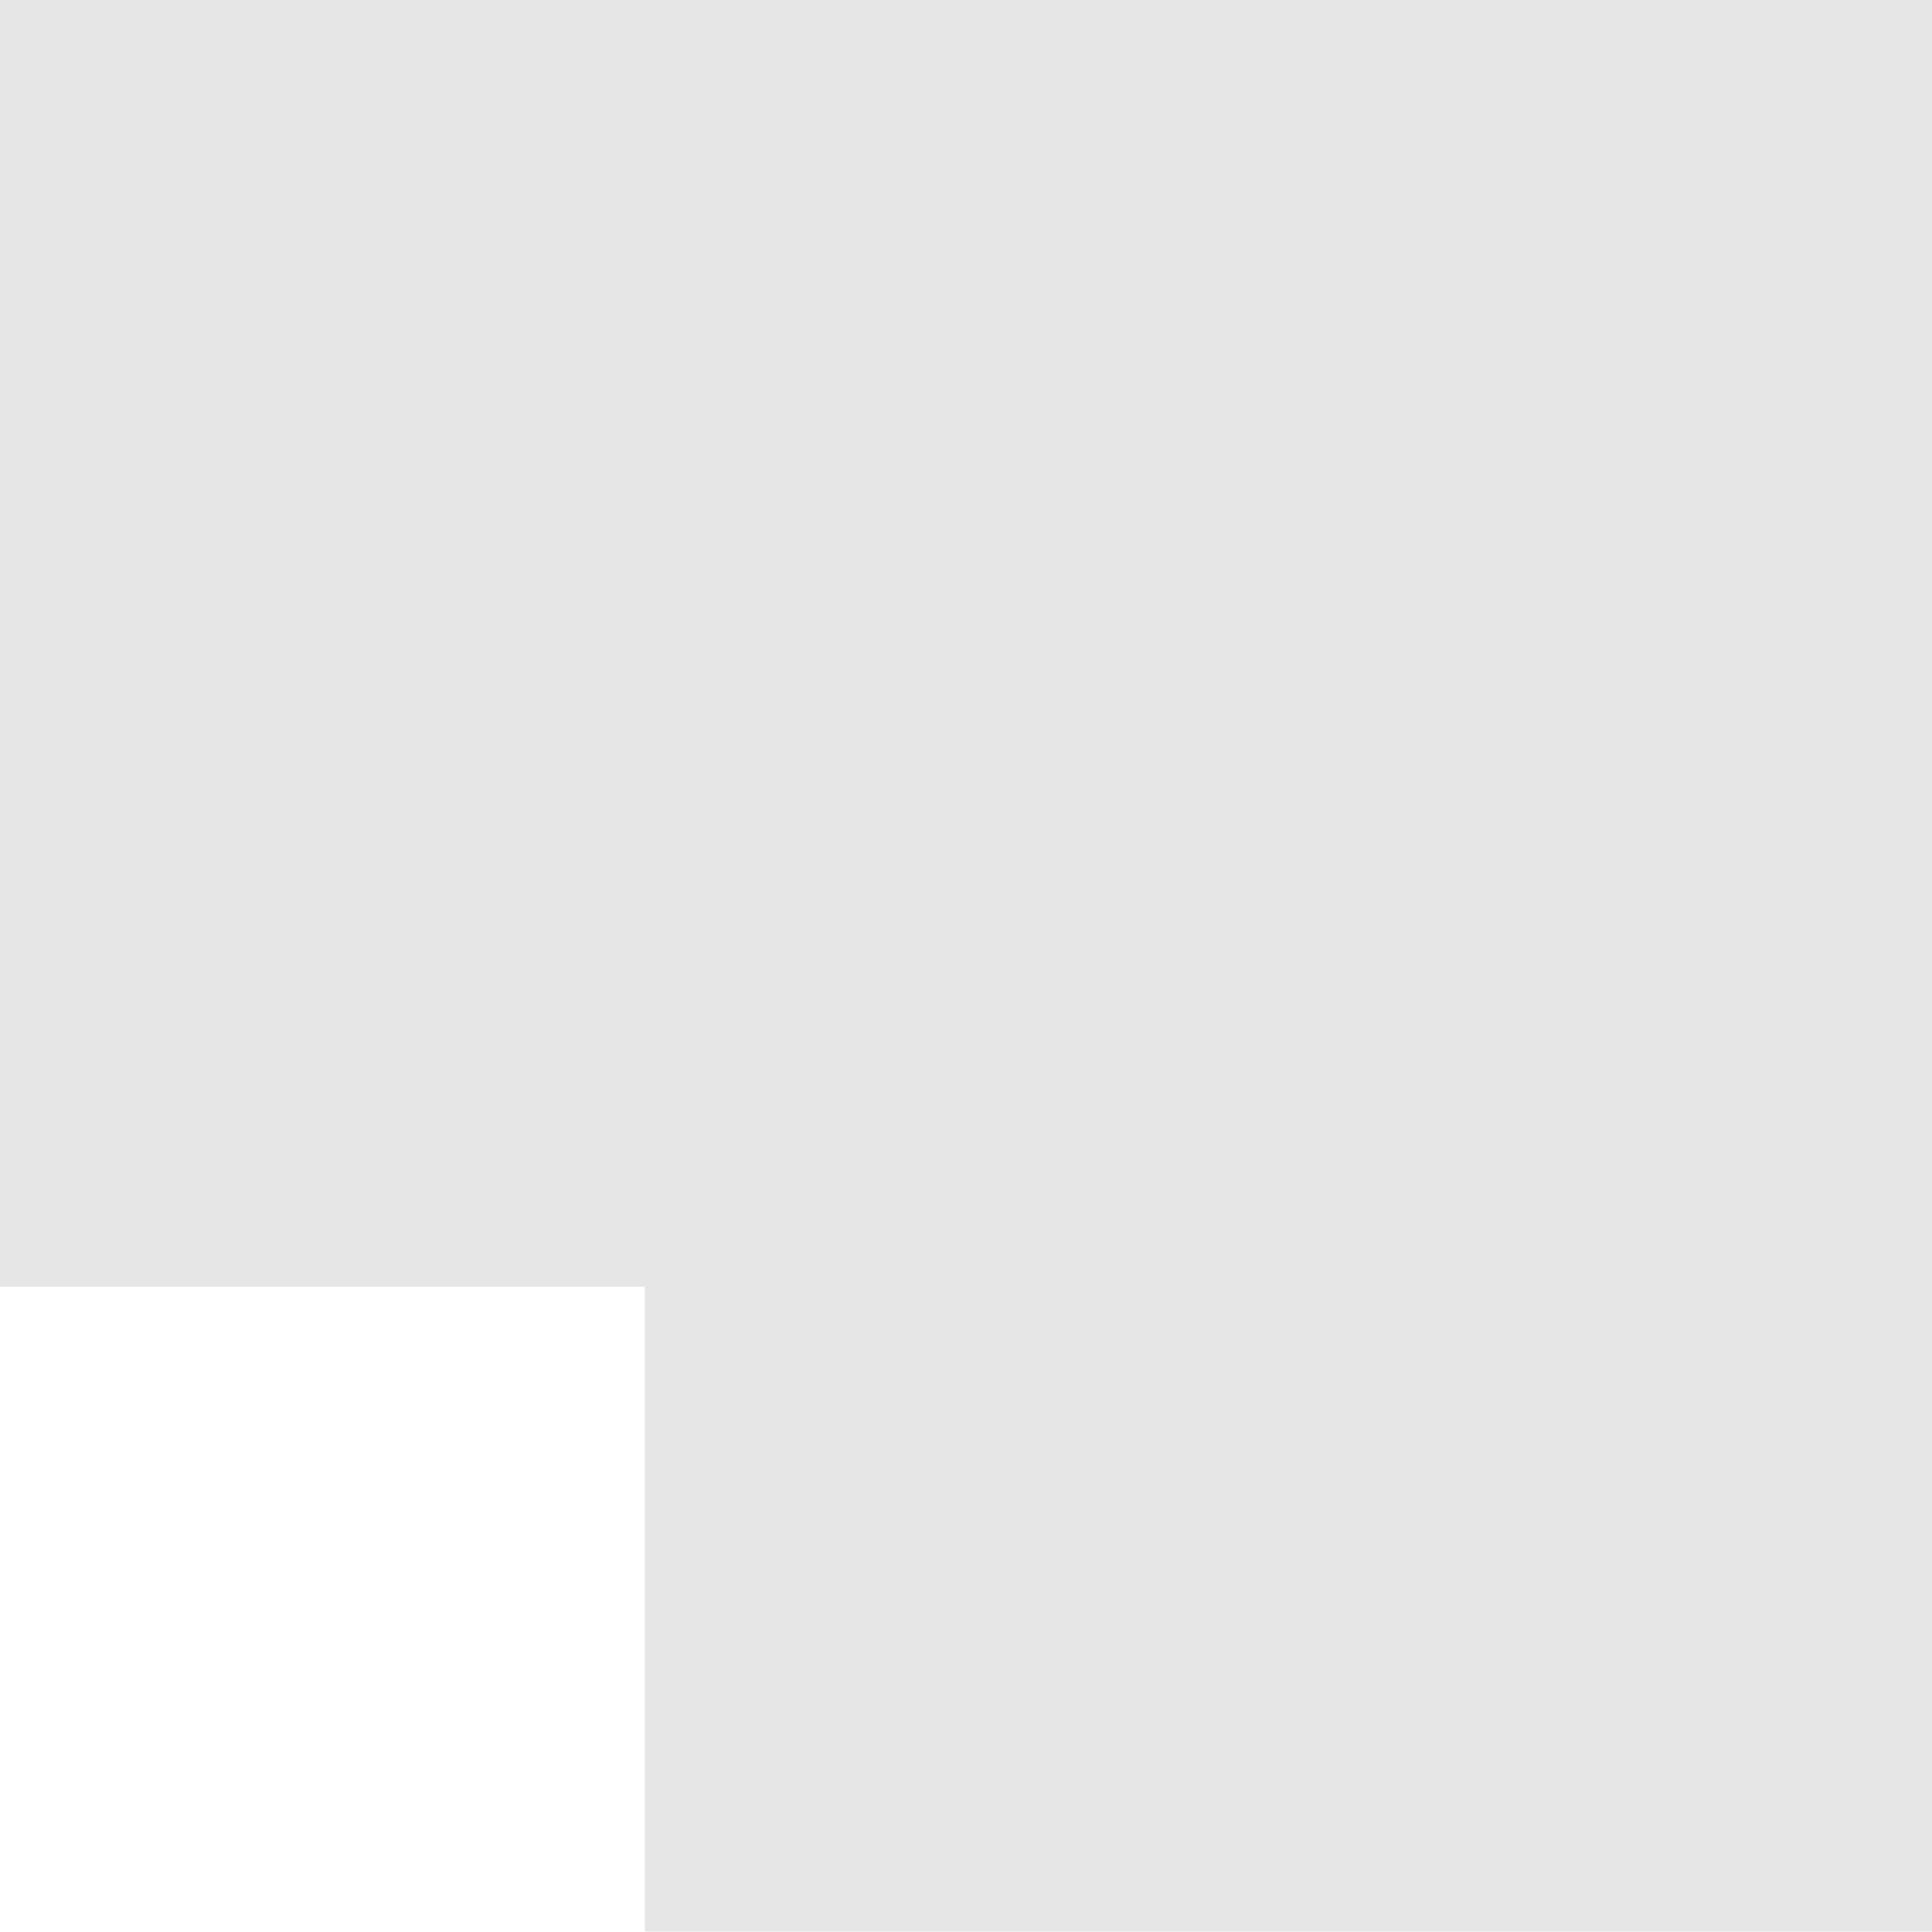
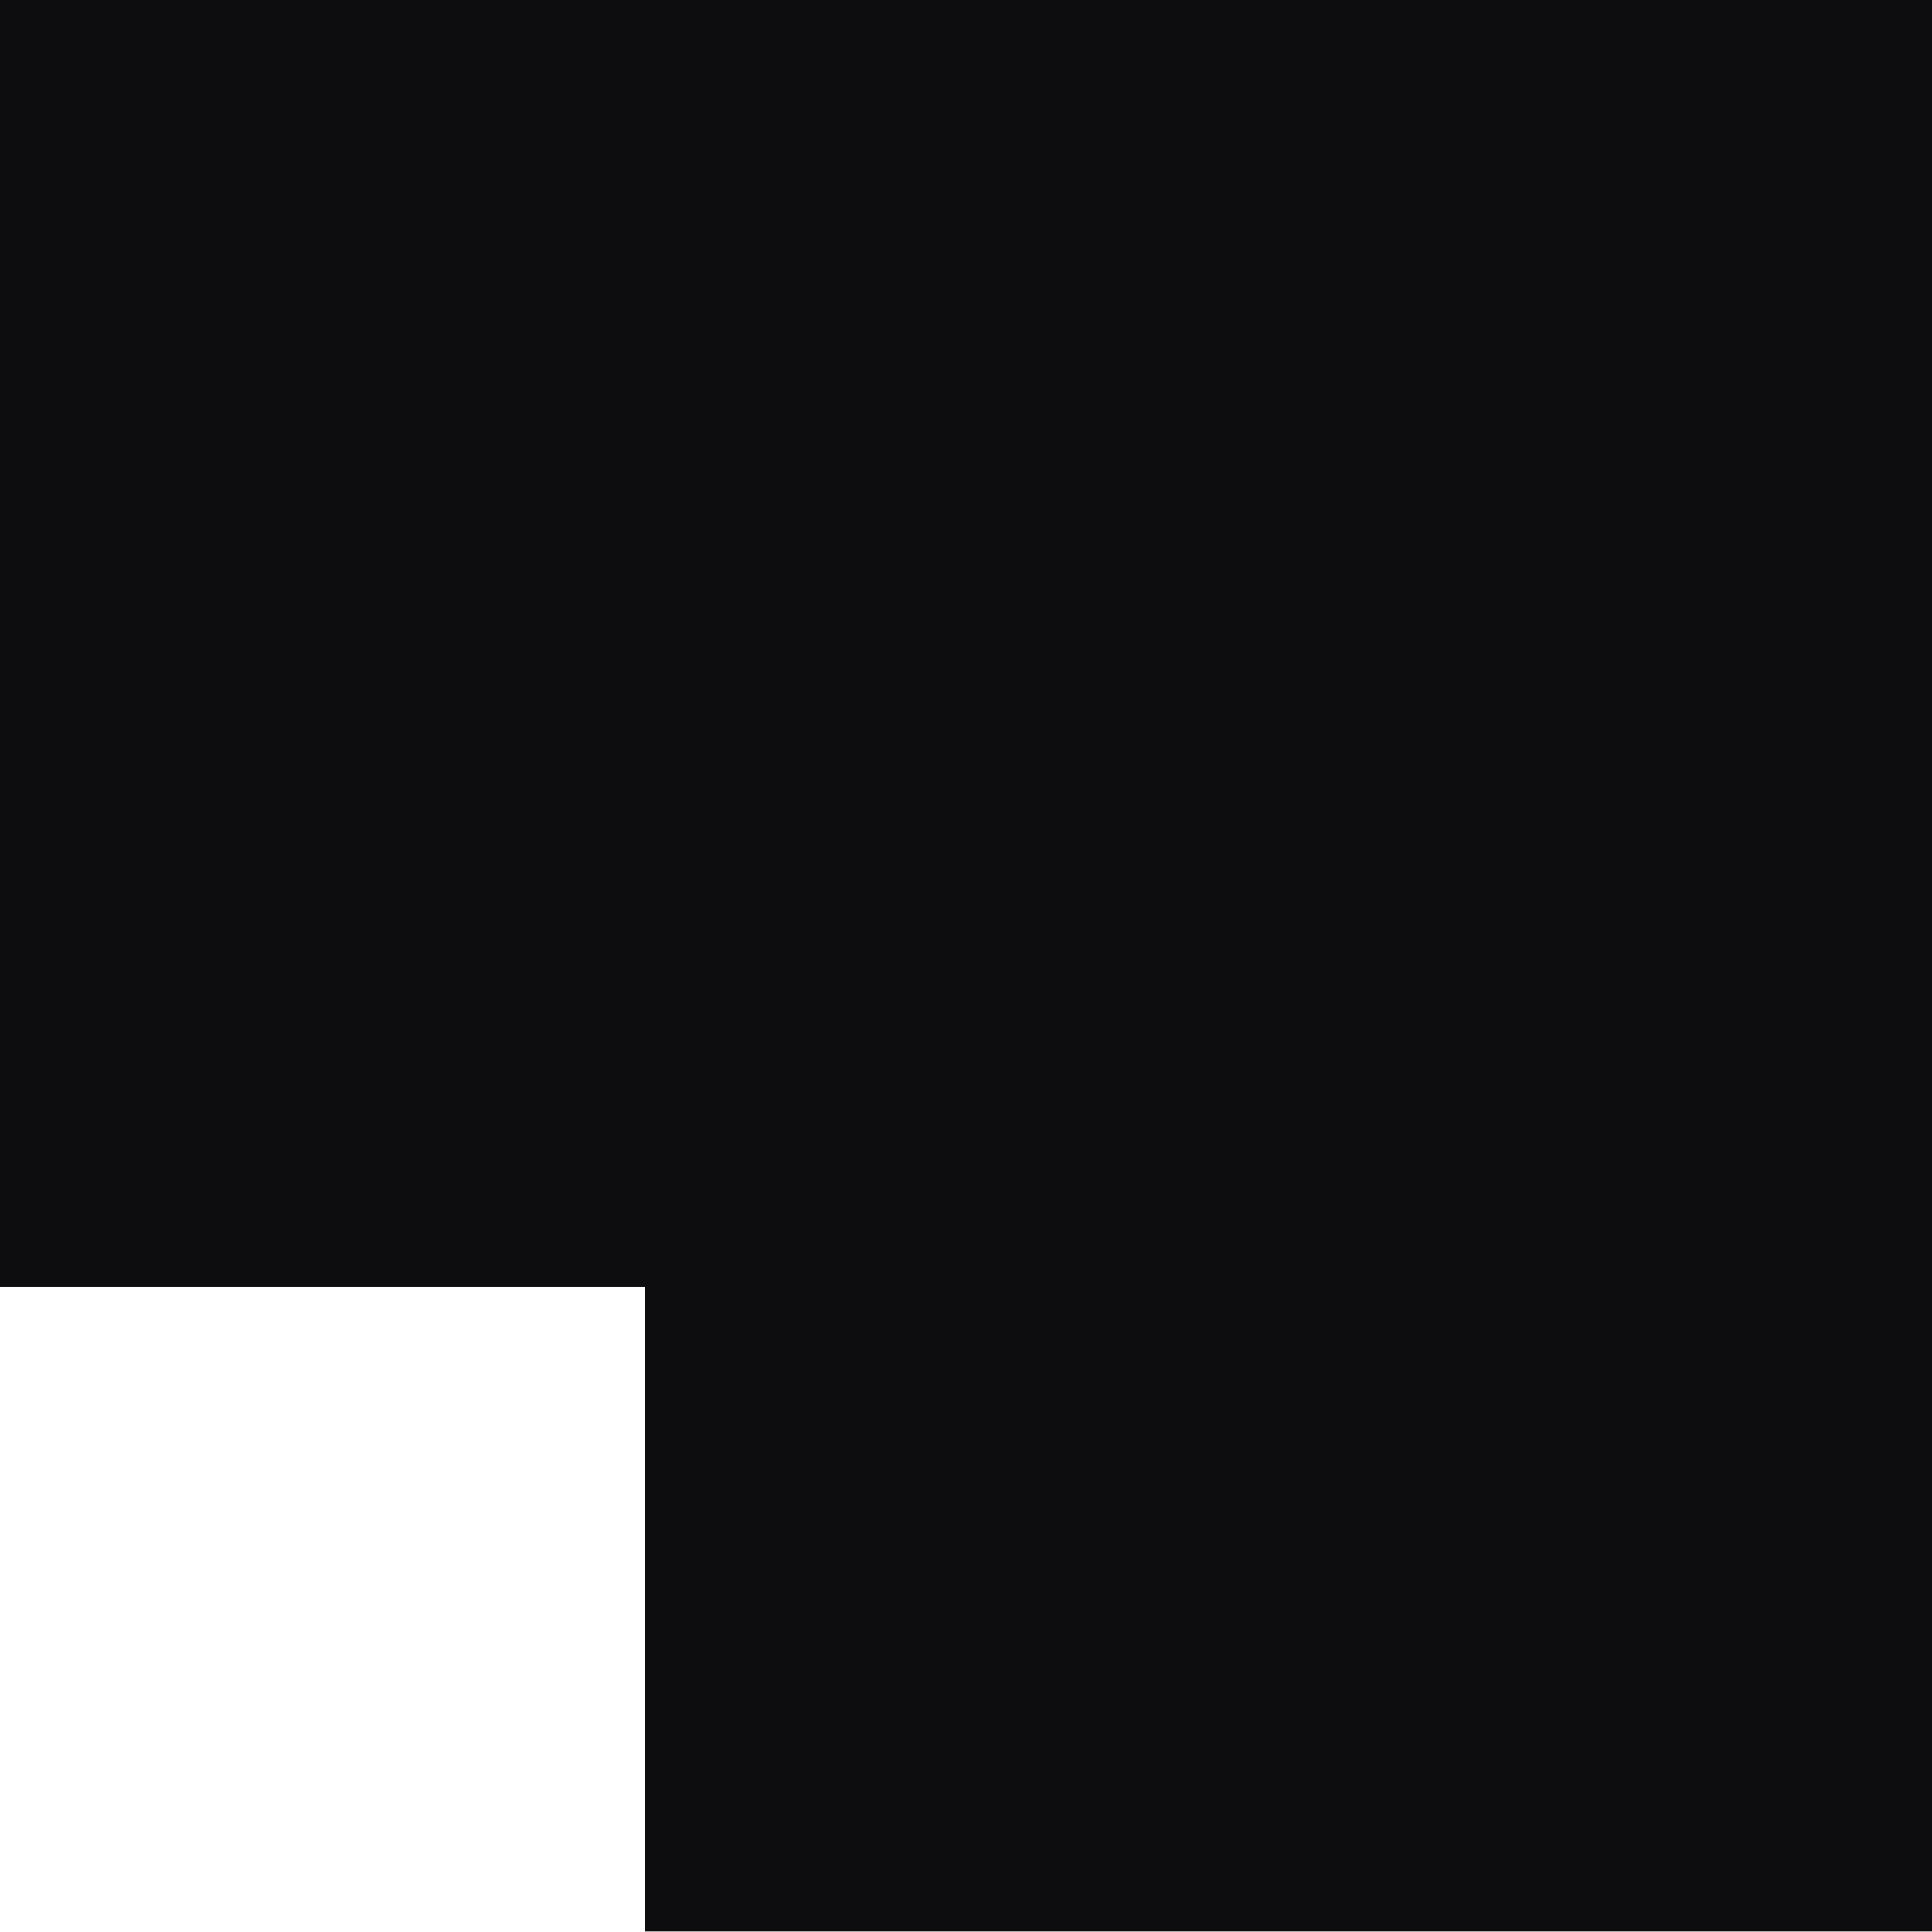
<svg xmlns="http://www.w3.org/2000/svg" width="3" height="3" viewBox="0 0 0.794 0.794" version="1.1" id="svg2283">
  <defs id="defs2277" />
  <g id="layer1" transform="translate(0,-296.2062)">
-     <path style="opacity:1;fill:#e6e6e6;fill-opacity:1;stroke:none;stroke-width:0.265;stroke-linecap:butt;stroke-linejoin:round;stroke-miterlimit:4;stroke-dasharray:none;stroke-dashoffset:0;stroke-opacity:1" d="m 0,296.206 v 0.529 h 0.265 v 0.265 h 0.529 v -0.794 z" id="bottom-left-active" />
+     <path style="opacity:1;fill:#0d0d0f;fill-opacity:1;stroke:none;stroke-width:0.265;stroke-linecap:butt;stroke-linejoin:round;stroke-miterlimit:4;stroke-dasharray:none;stroke-dashoffset:0;stroke-opacity:1" d="m 0,296.206 v 0.529 h 0.265 v 0.265 h 0.529 v -0.794 z" id="bottom-left-active" />
  </g>
</svg>
